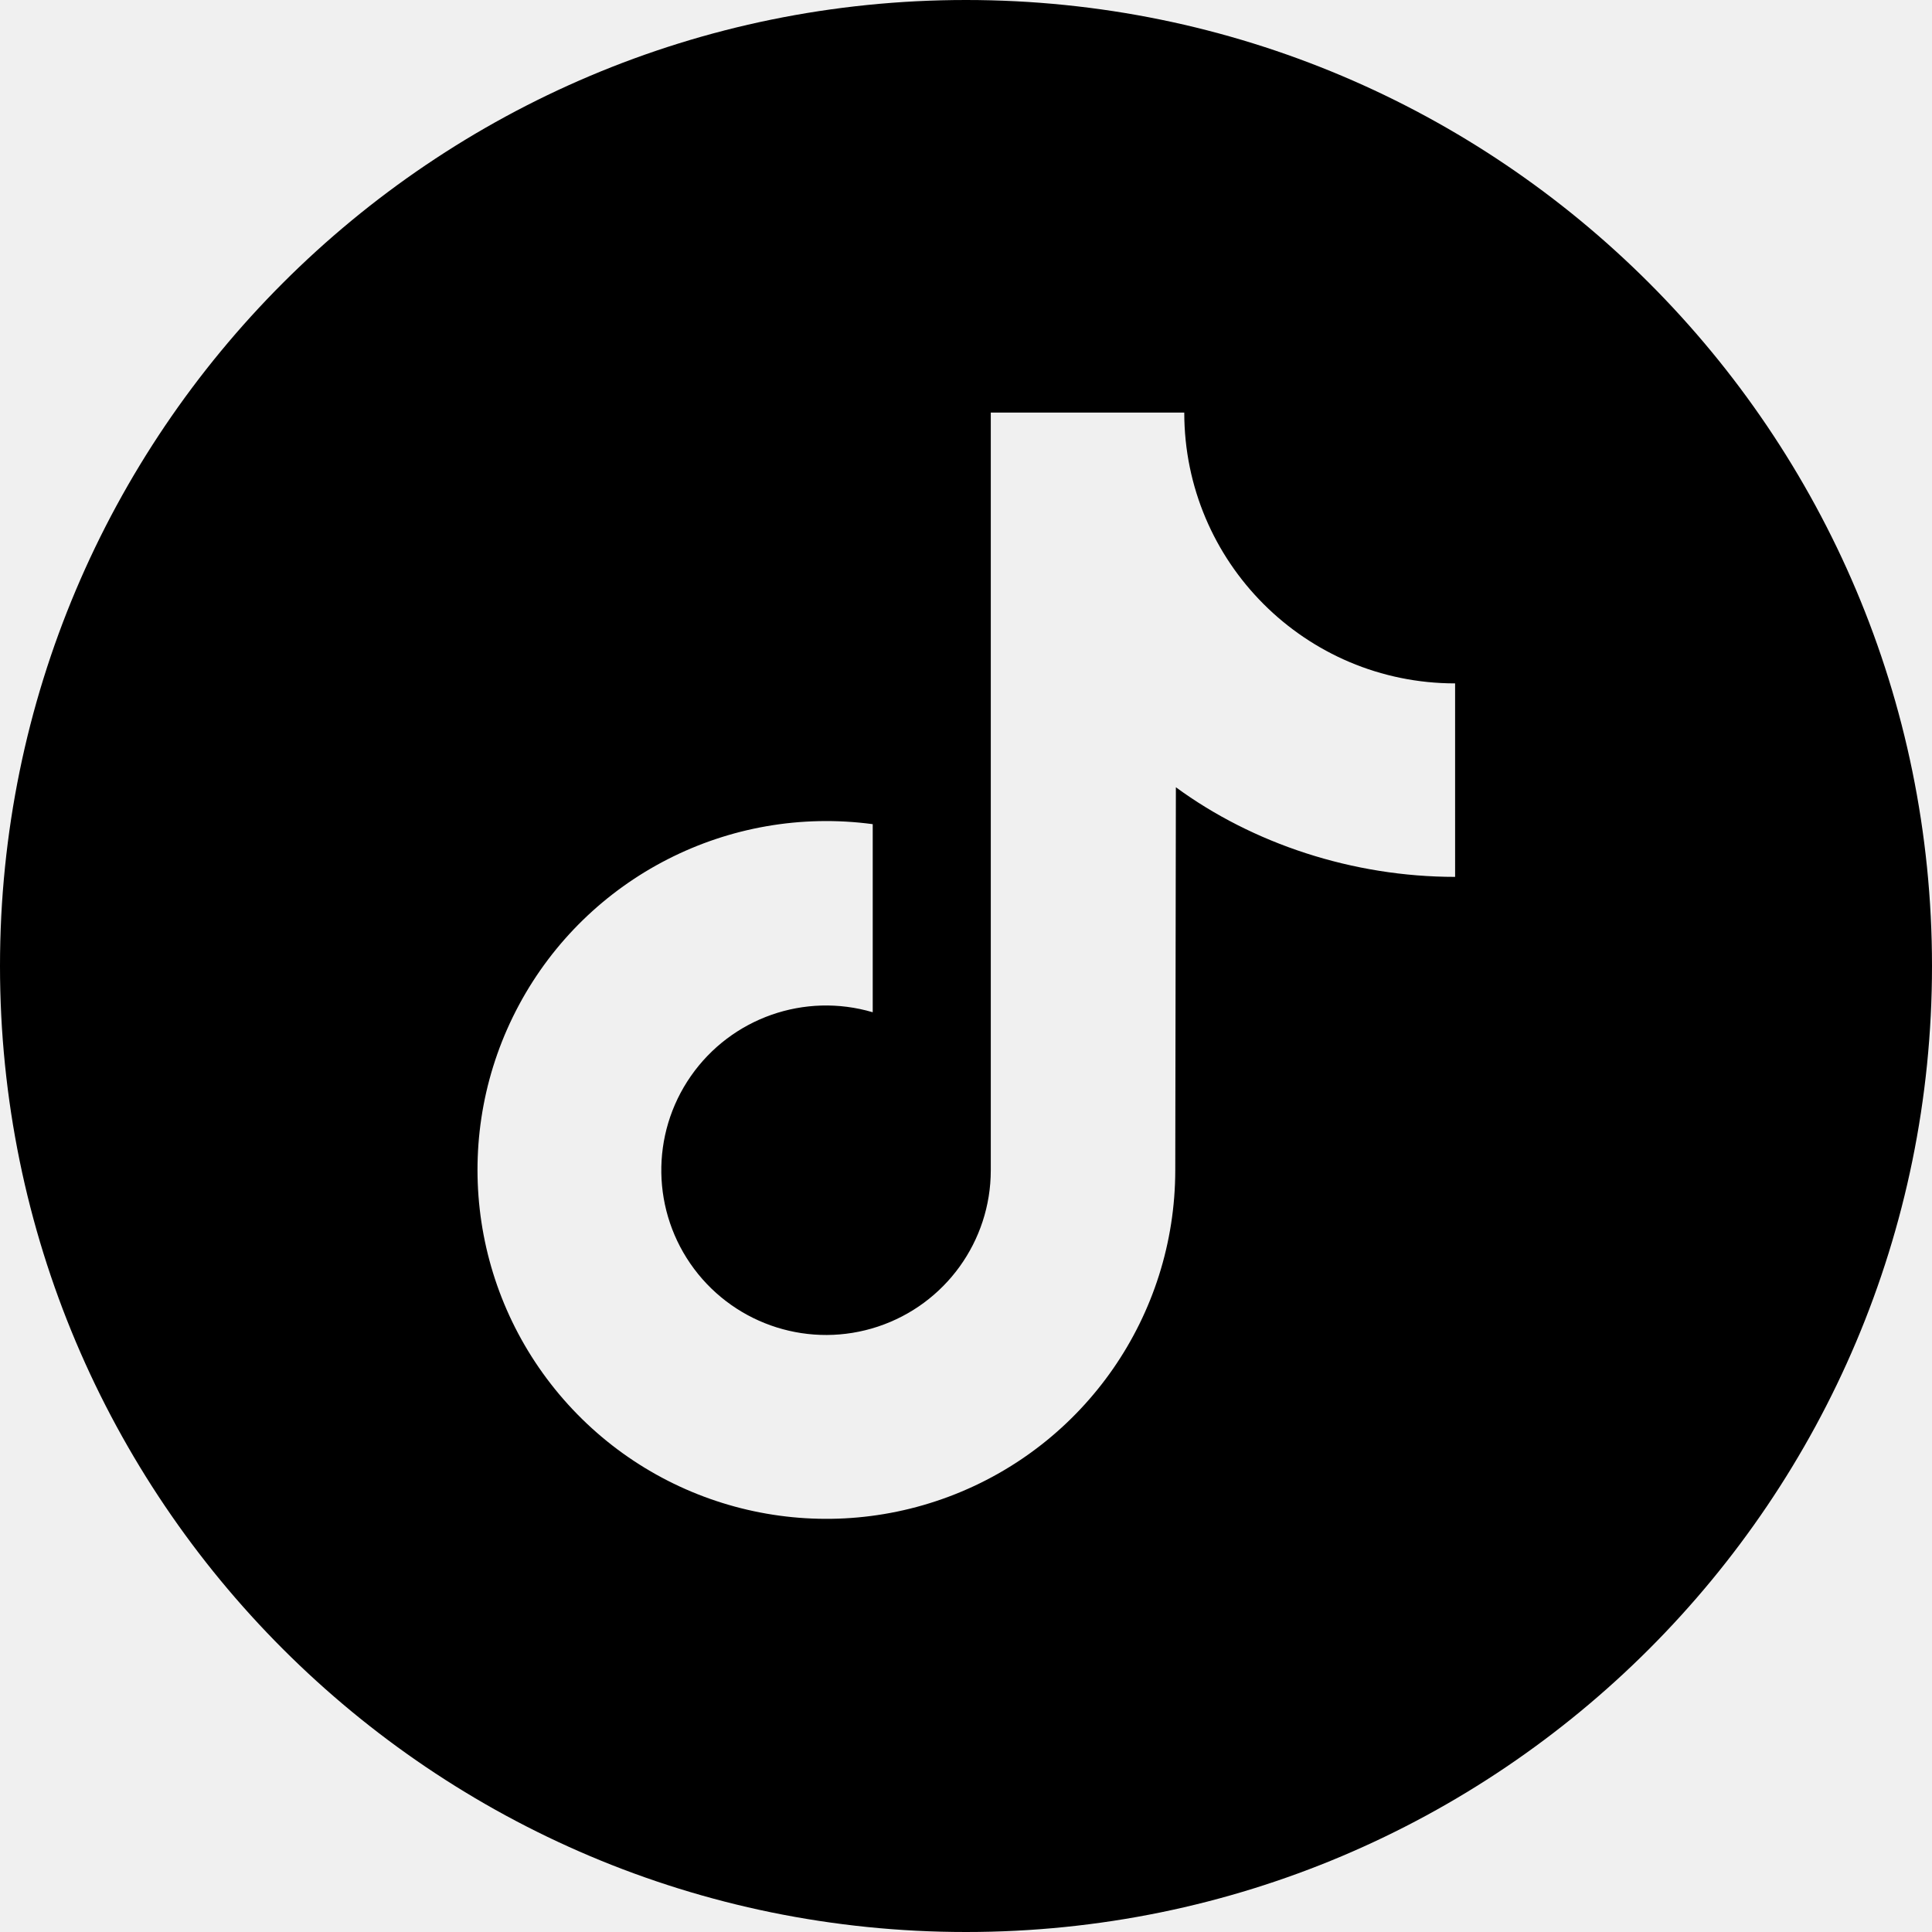
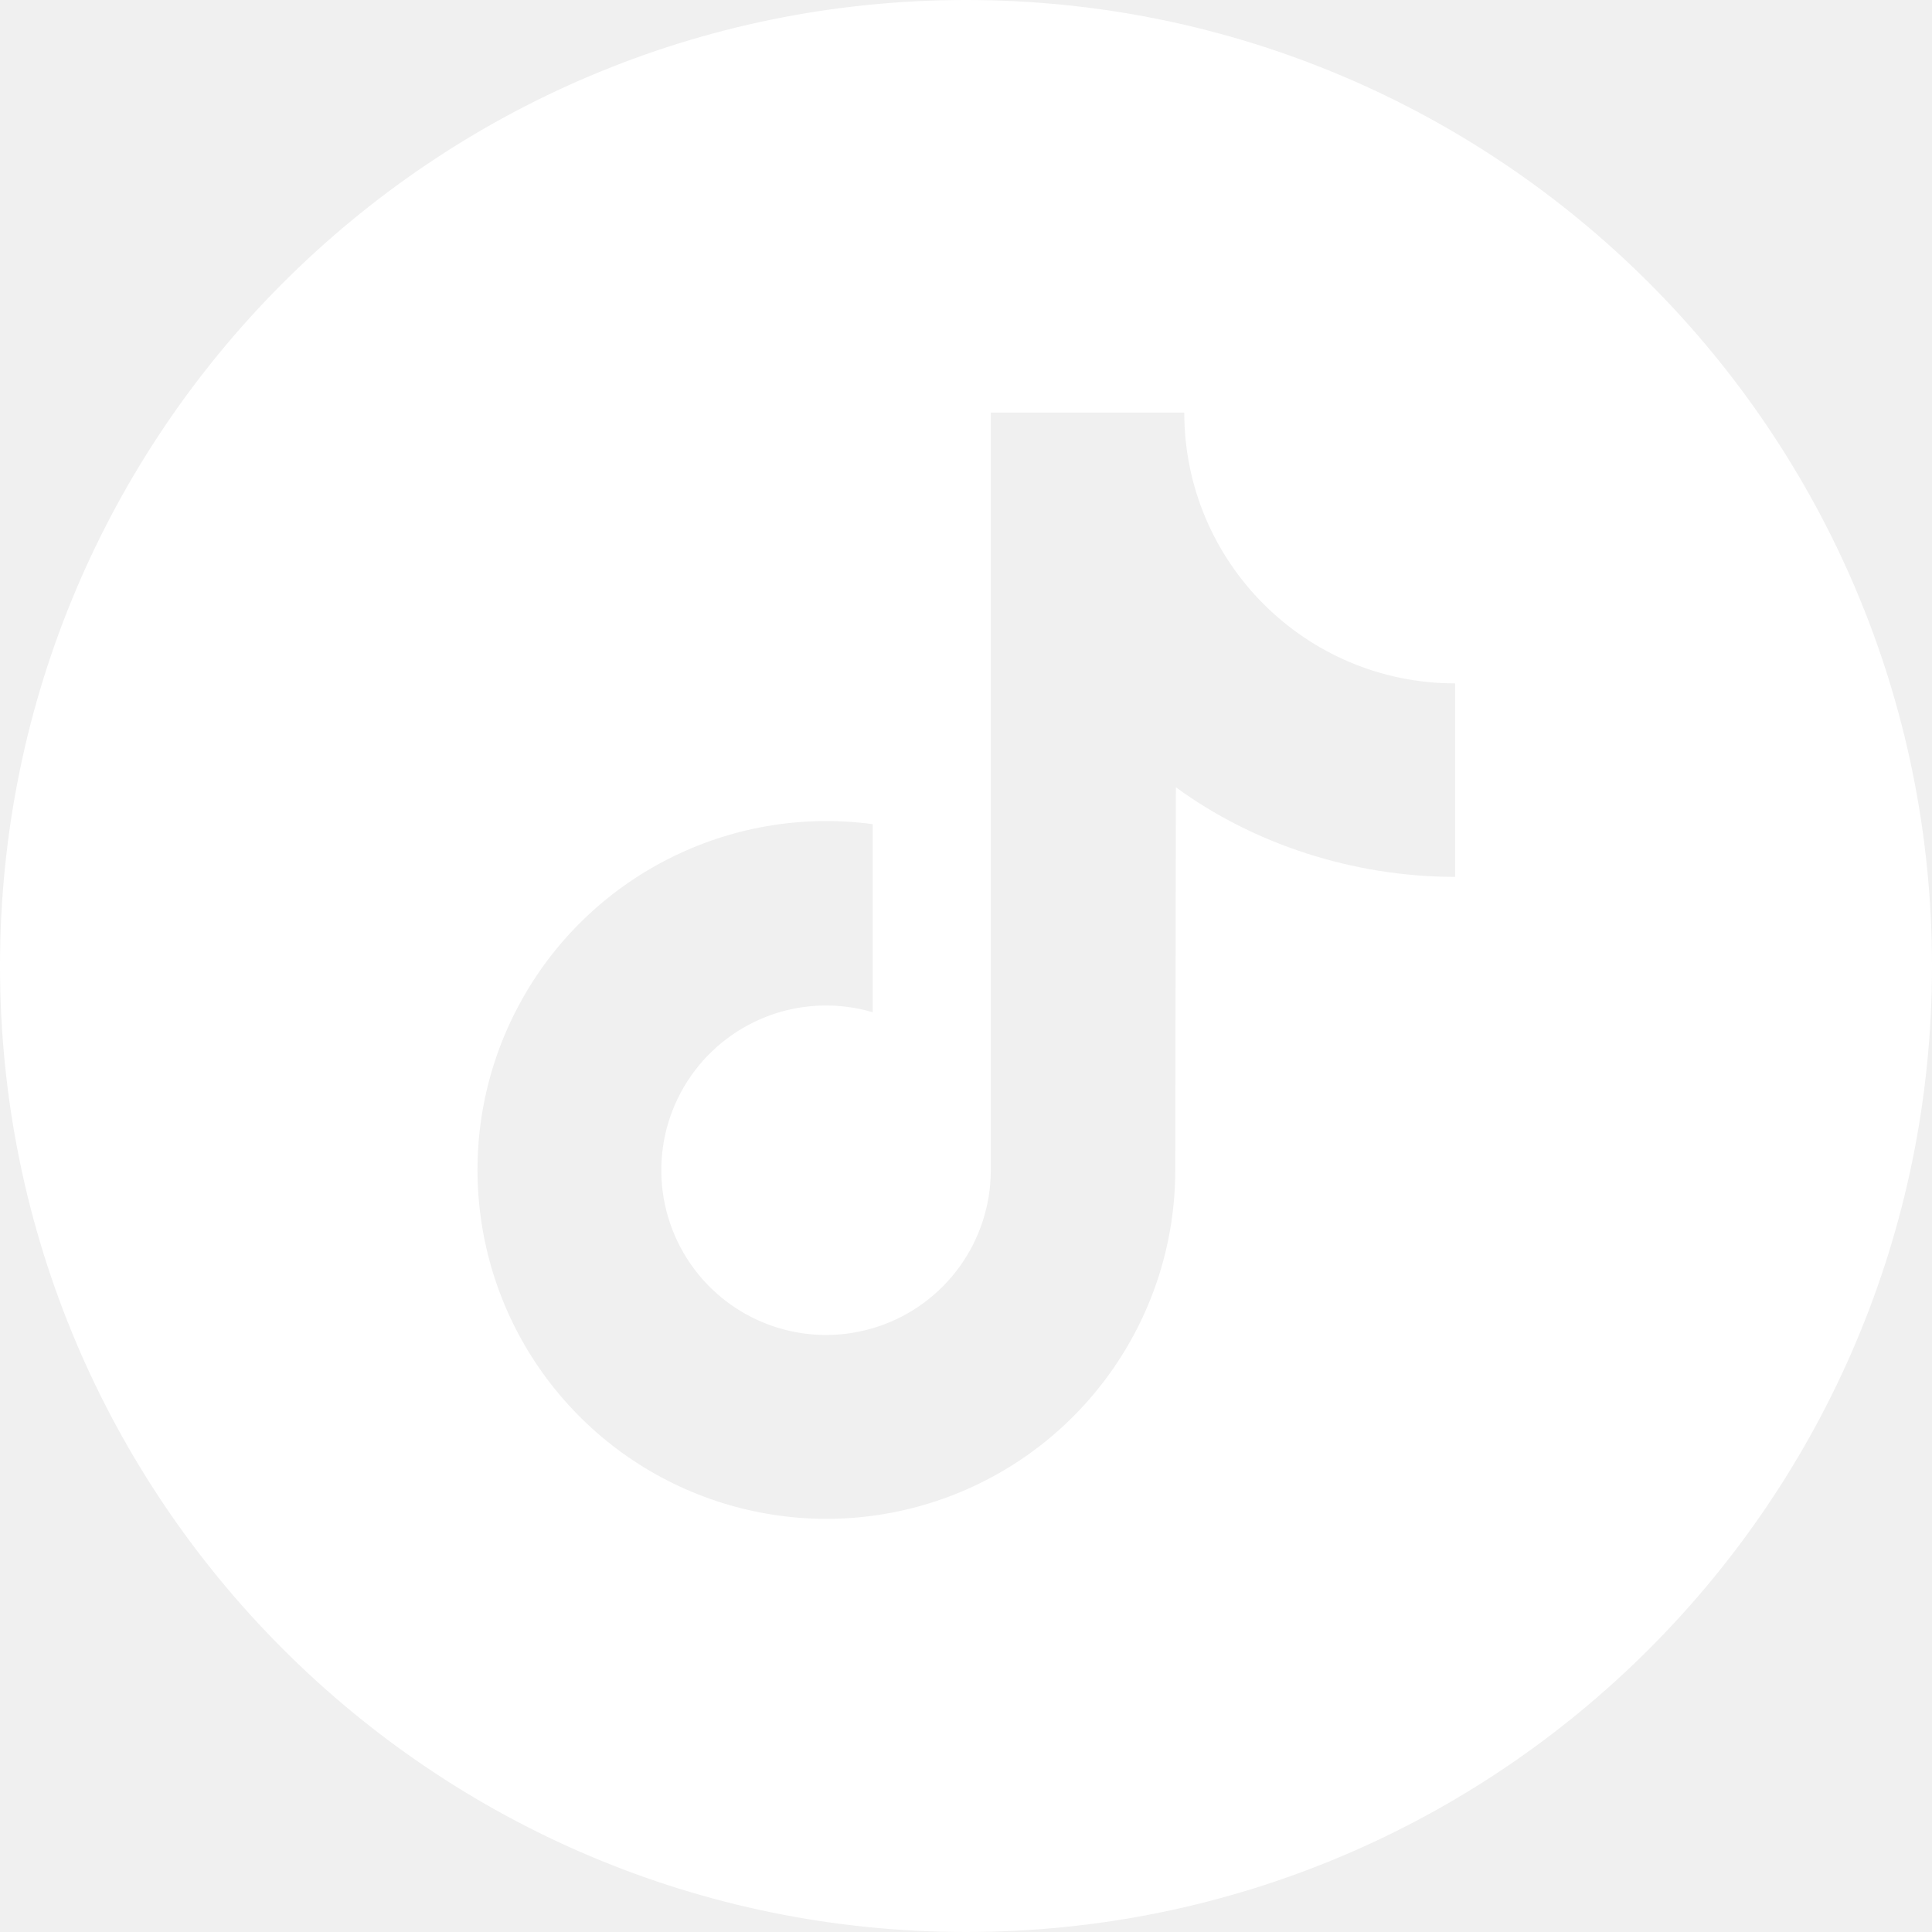
- <svg xmlns="http://www.w3.org/2000/svg" data-name="Layer 1" id="Layer_1" viewBox="0 0 512 512">
+ <svg xmlns="http://www.w3.org/2000/svg" fill="#FFFFFF" data-name="Layer 1" id="Layer_1" viewBox="0 0 512 512">
  <path d="M256,0C114.615,0,0,114.615,0,256S114.615,512,256,512,512,397.385,512,256,397.385,0,256,0ZM385.62,232.382c-27.184,0-53.634-8.822-74-23.75l-.162,101.5a92.457,92.457,0,1,1-80.178-91.721v49.845a43.657,43.657,0,1,0,31.288,41.876V109.333h51.275a71.773,71.773,0,0,0,71.774,71.773Z" />
</svg>
